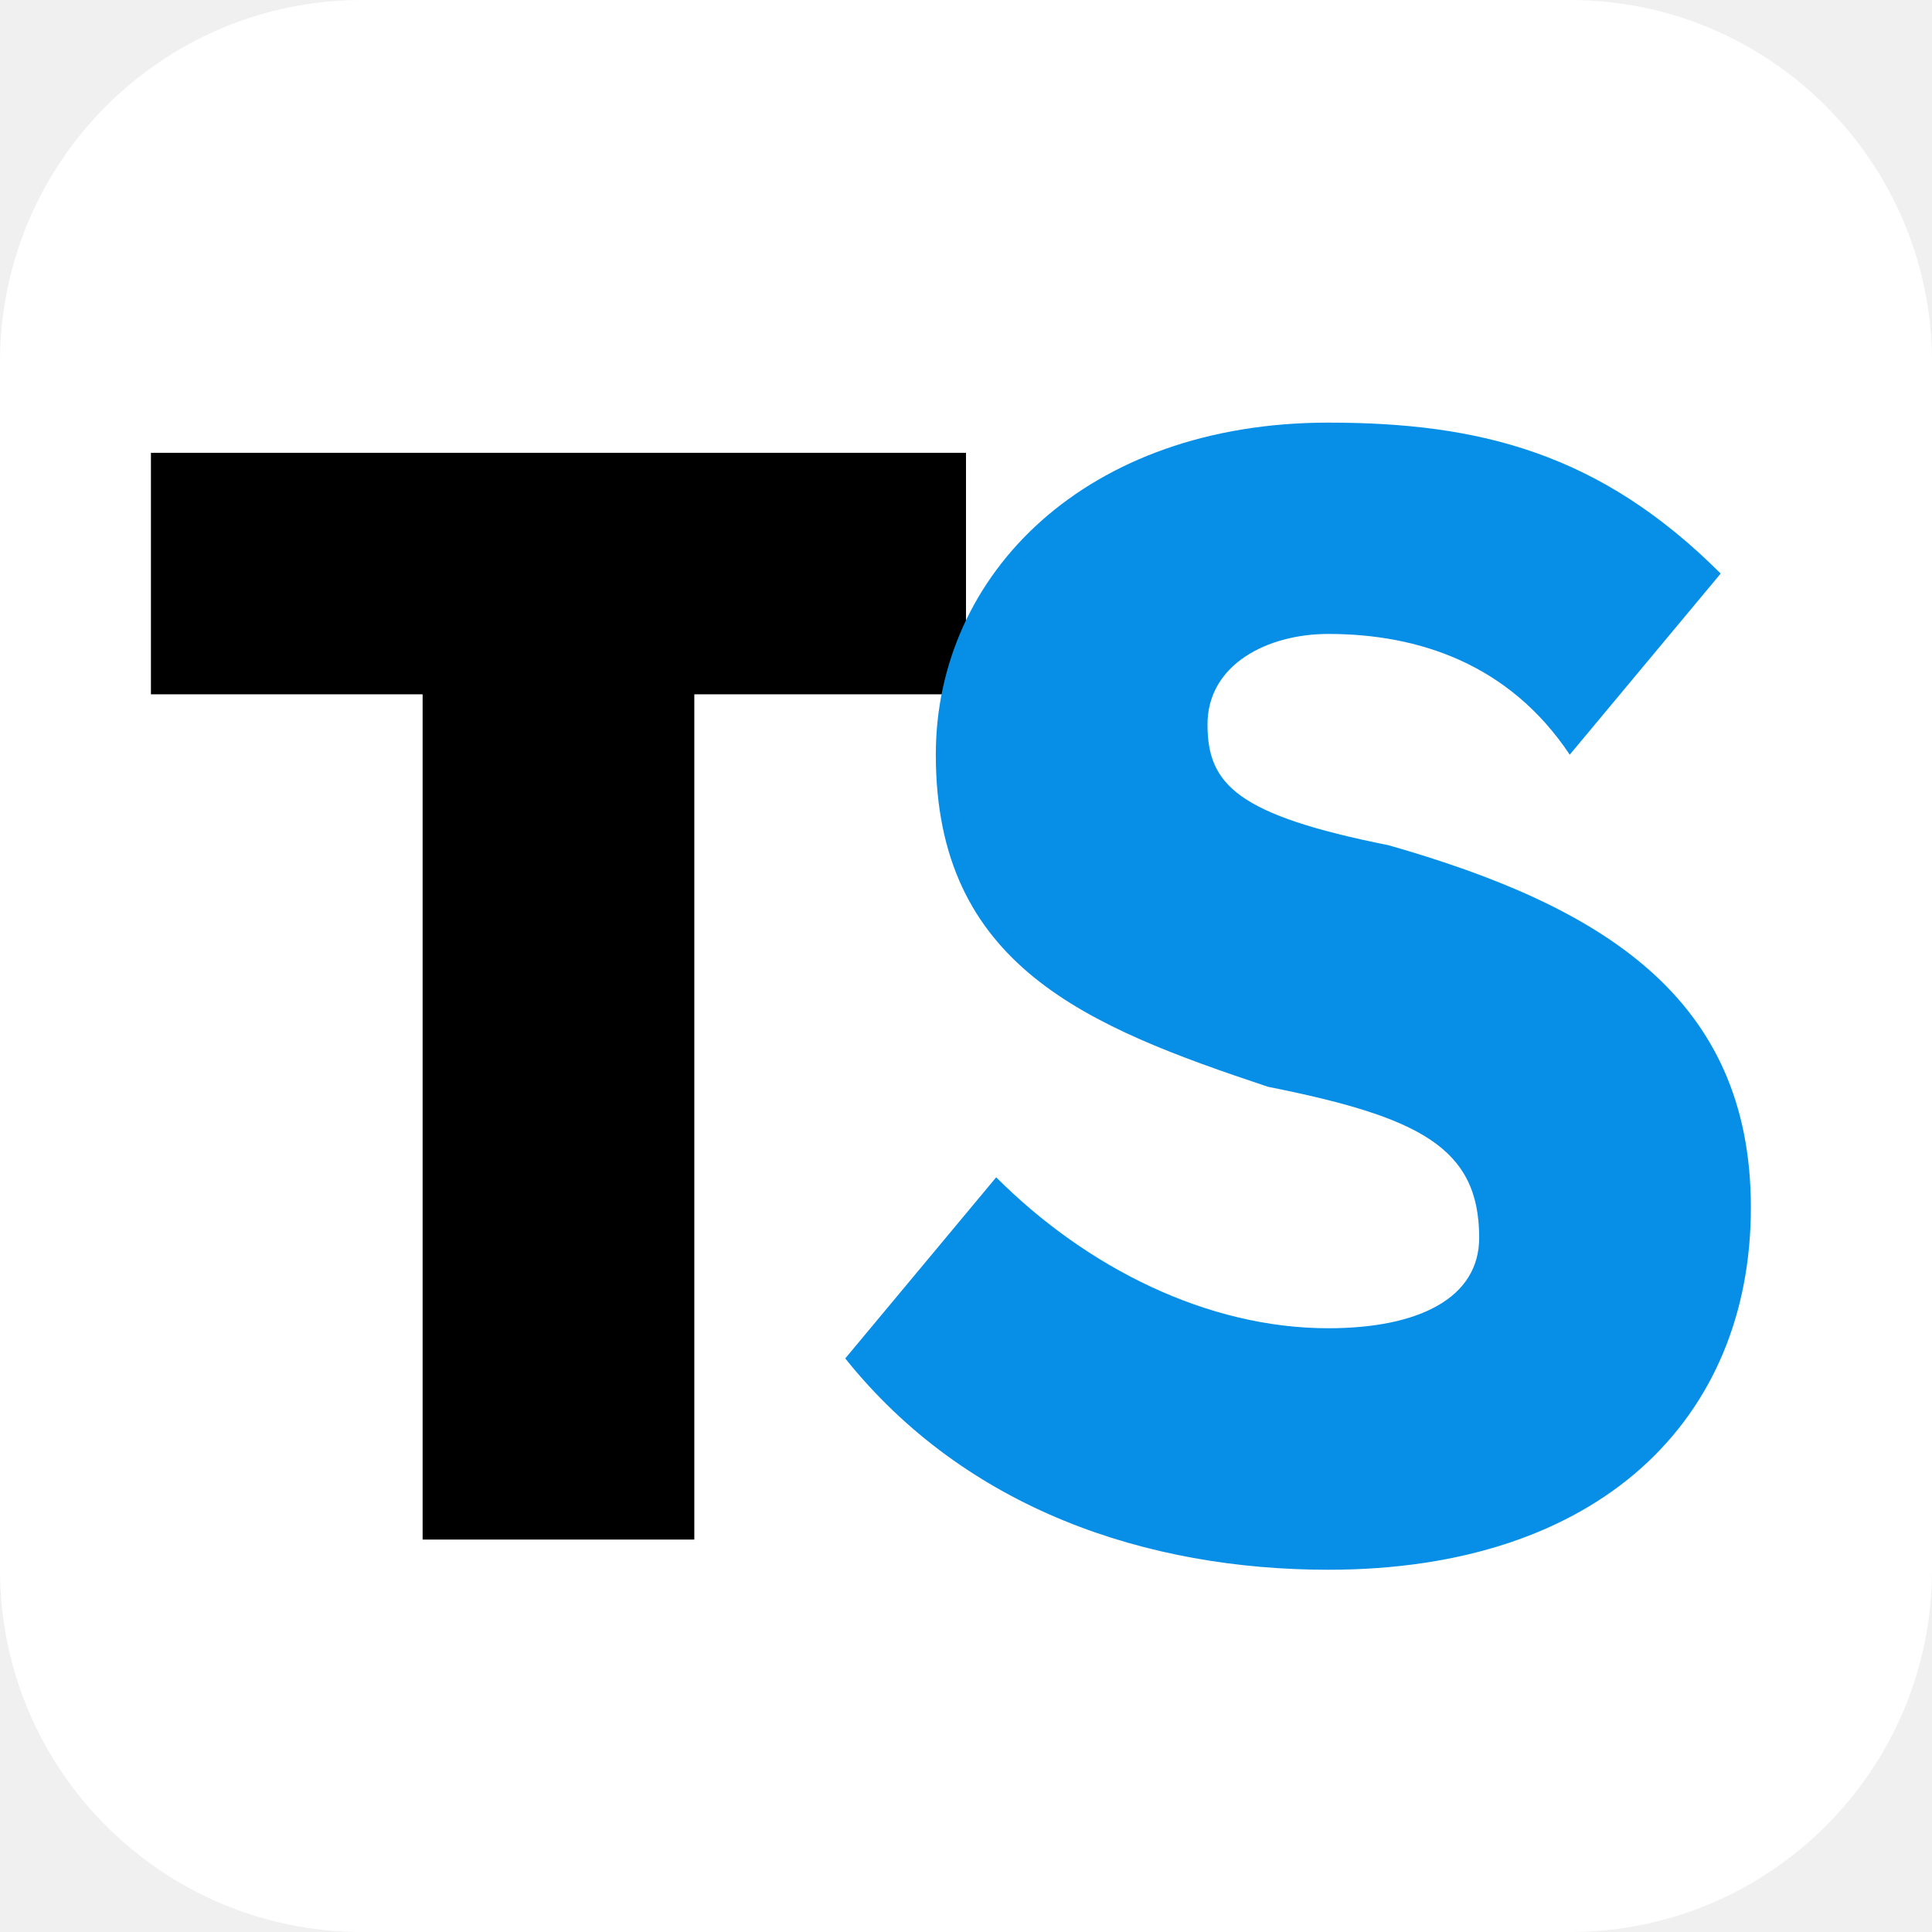
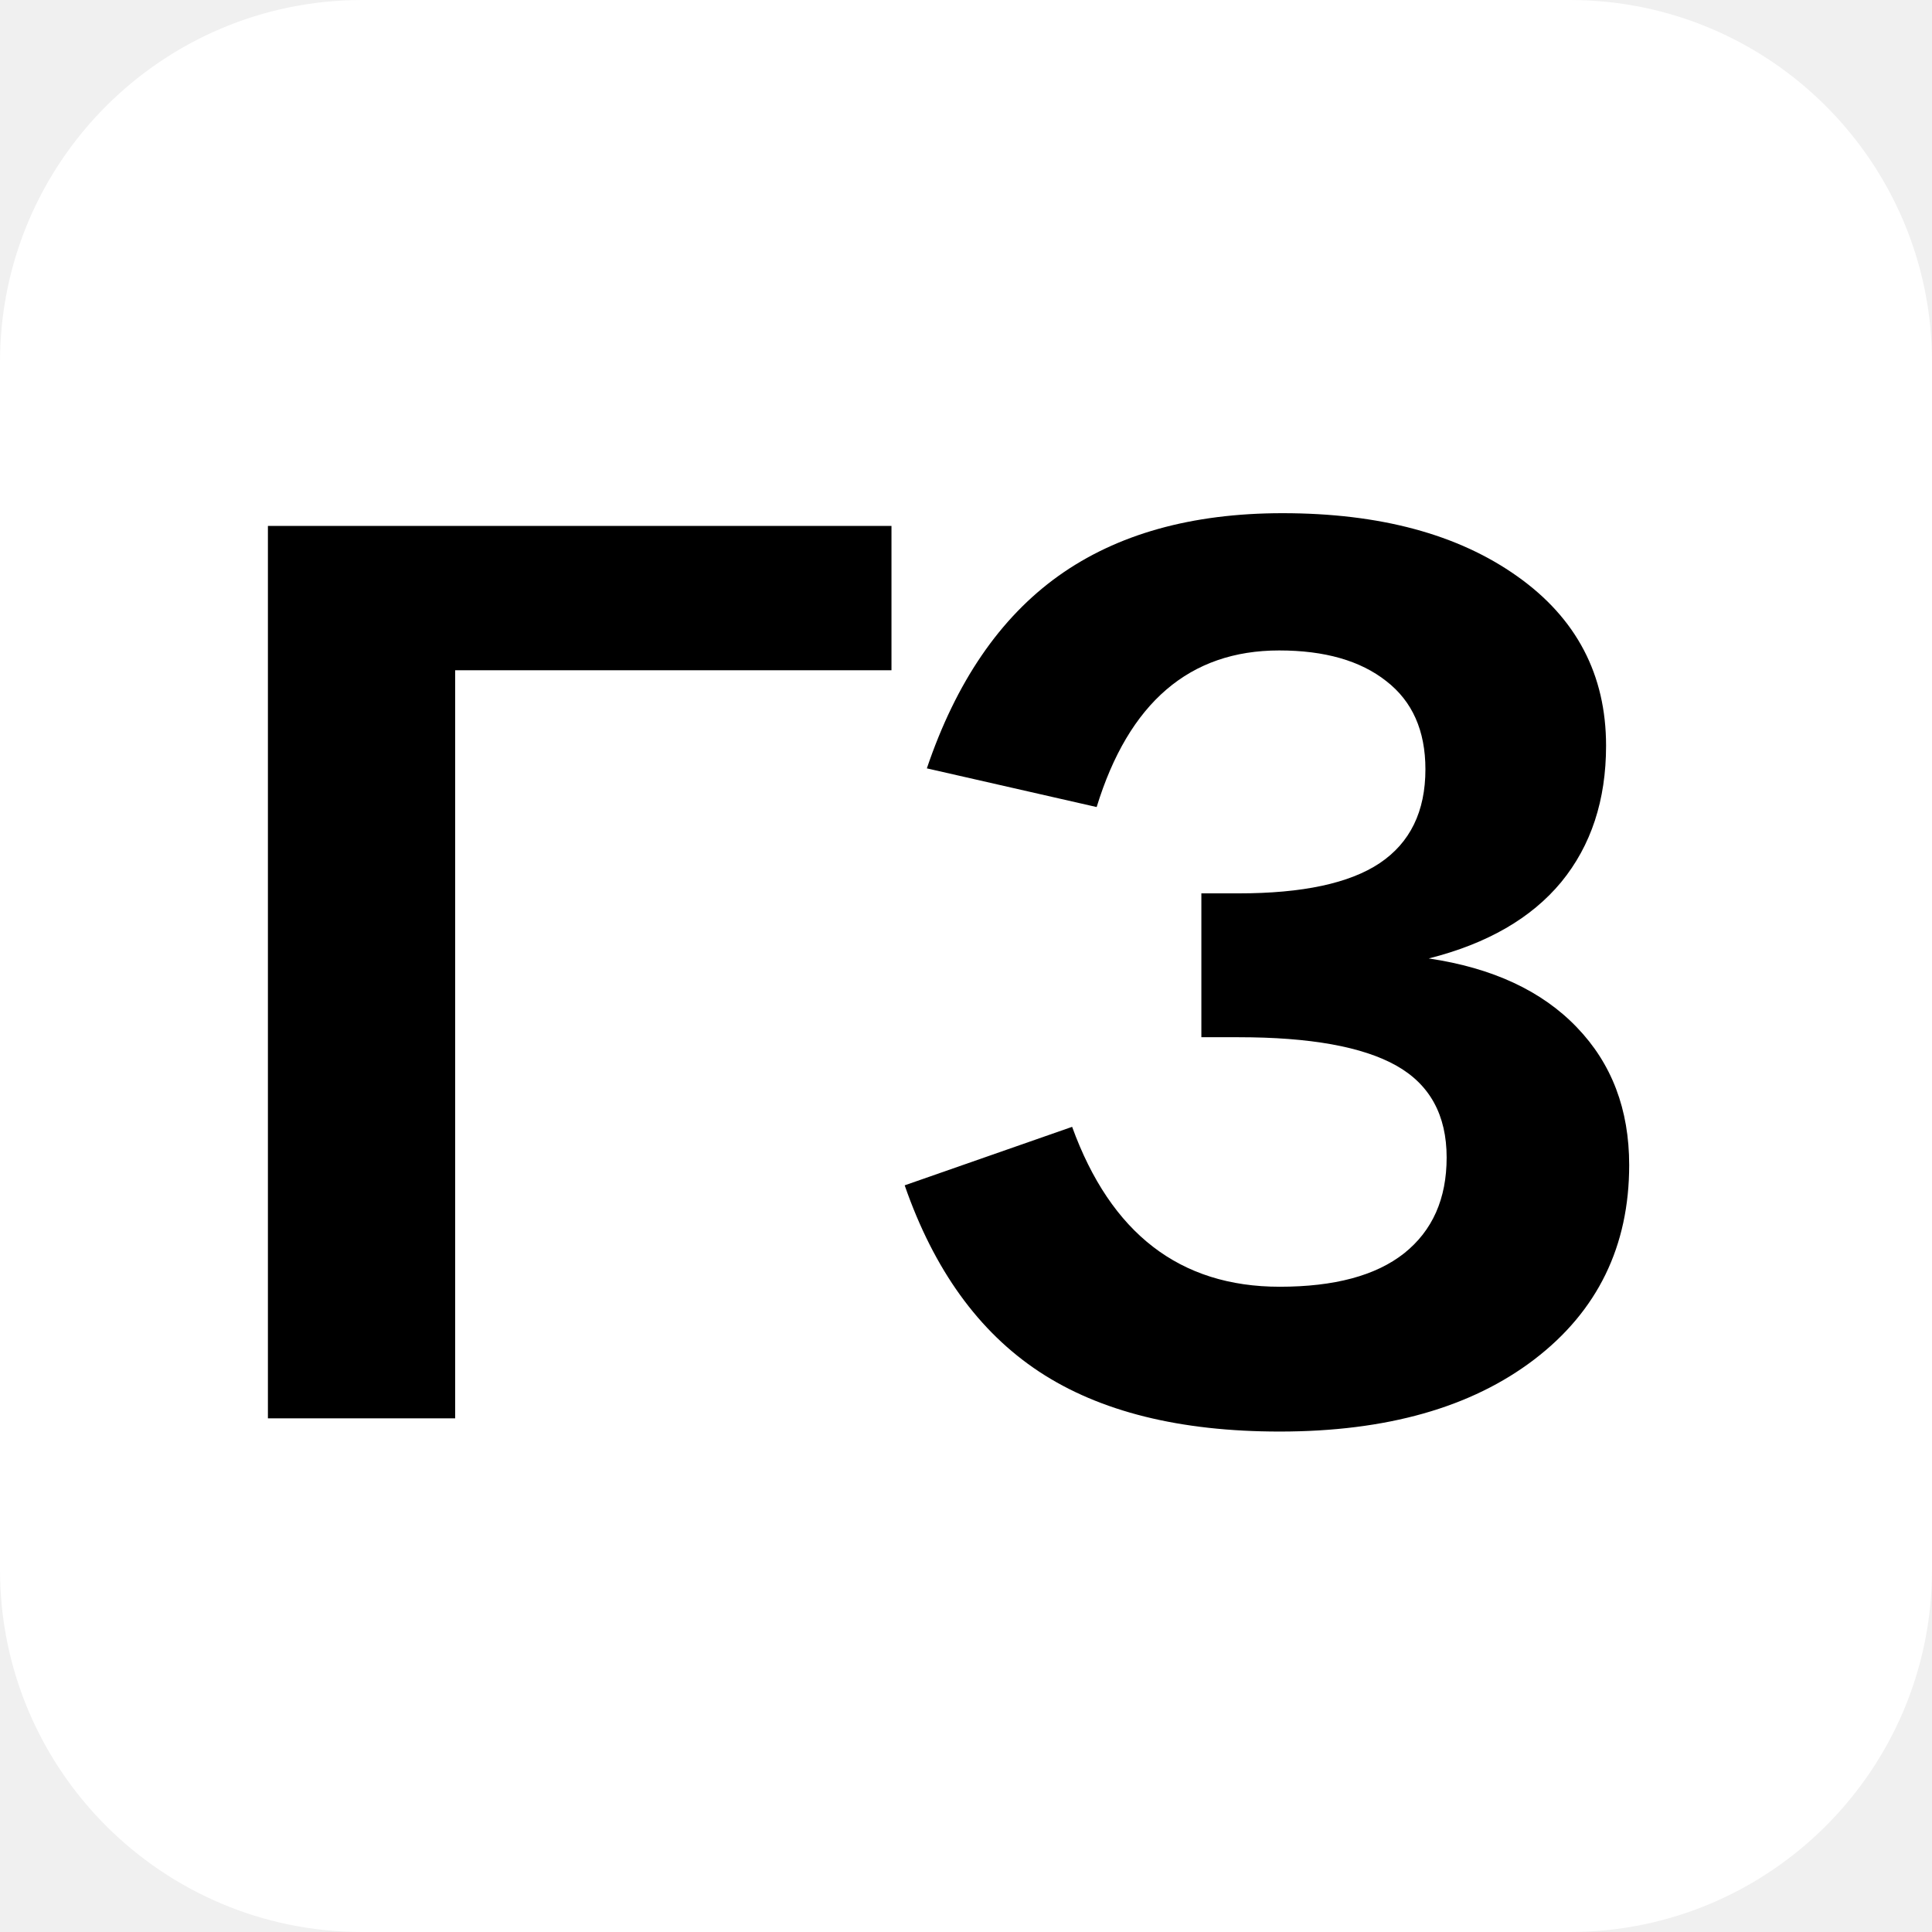
<svg xmlns="http://www.w3.org/2000/svg" viewBox="0 0 64 64">
  <rect width="64" height="64" rx="12" fill="#fff" />
-   <path fill="#000" d="M5 15h27v8h-9v28h-9V23H5z" />
-   <path fill="#078fe7" d="M57 19c-4-4-8-5-13-5-8 0-13 5-13 11 0 7 5 9 11 11 5 1 7 2 7 5 0 2-2 3-5 3-4 0-8-2-11-5l-5 6c4 5 10 7 16 7 9 0 14-5 14-12 0-7-5-10-12-12-5-1-6-2-6-4 0-2 2-3 4-3 3 0 6 1 8 4z" />
+   <text x="6" y="47" font-family="Arial,sans-serif" font-size="43" font-weight="700" fill="#000">Г</text>
+   <text x="29" y="47" font-family="Arial,sans-serif" font-size="43" font-weight="700" fill="#000">З</text>
</svg>
